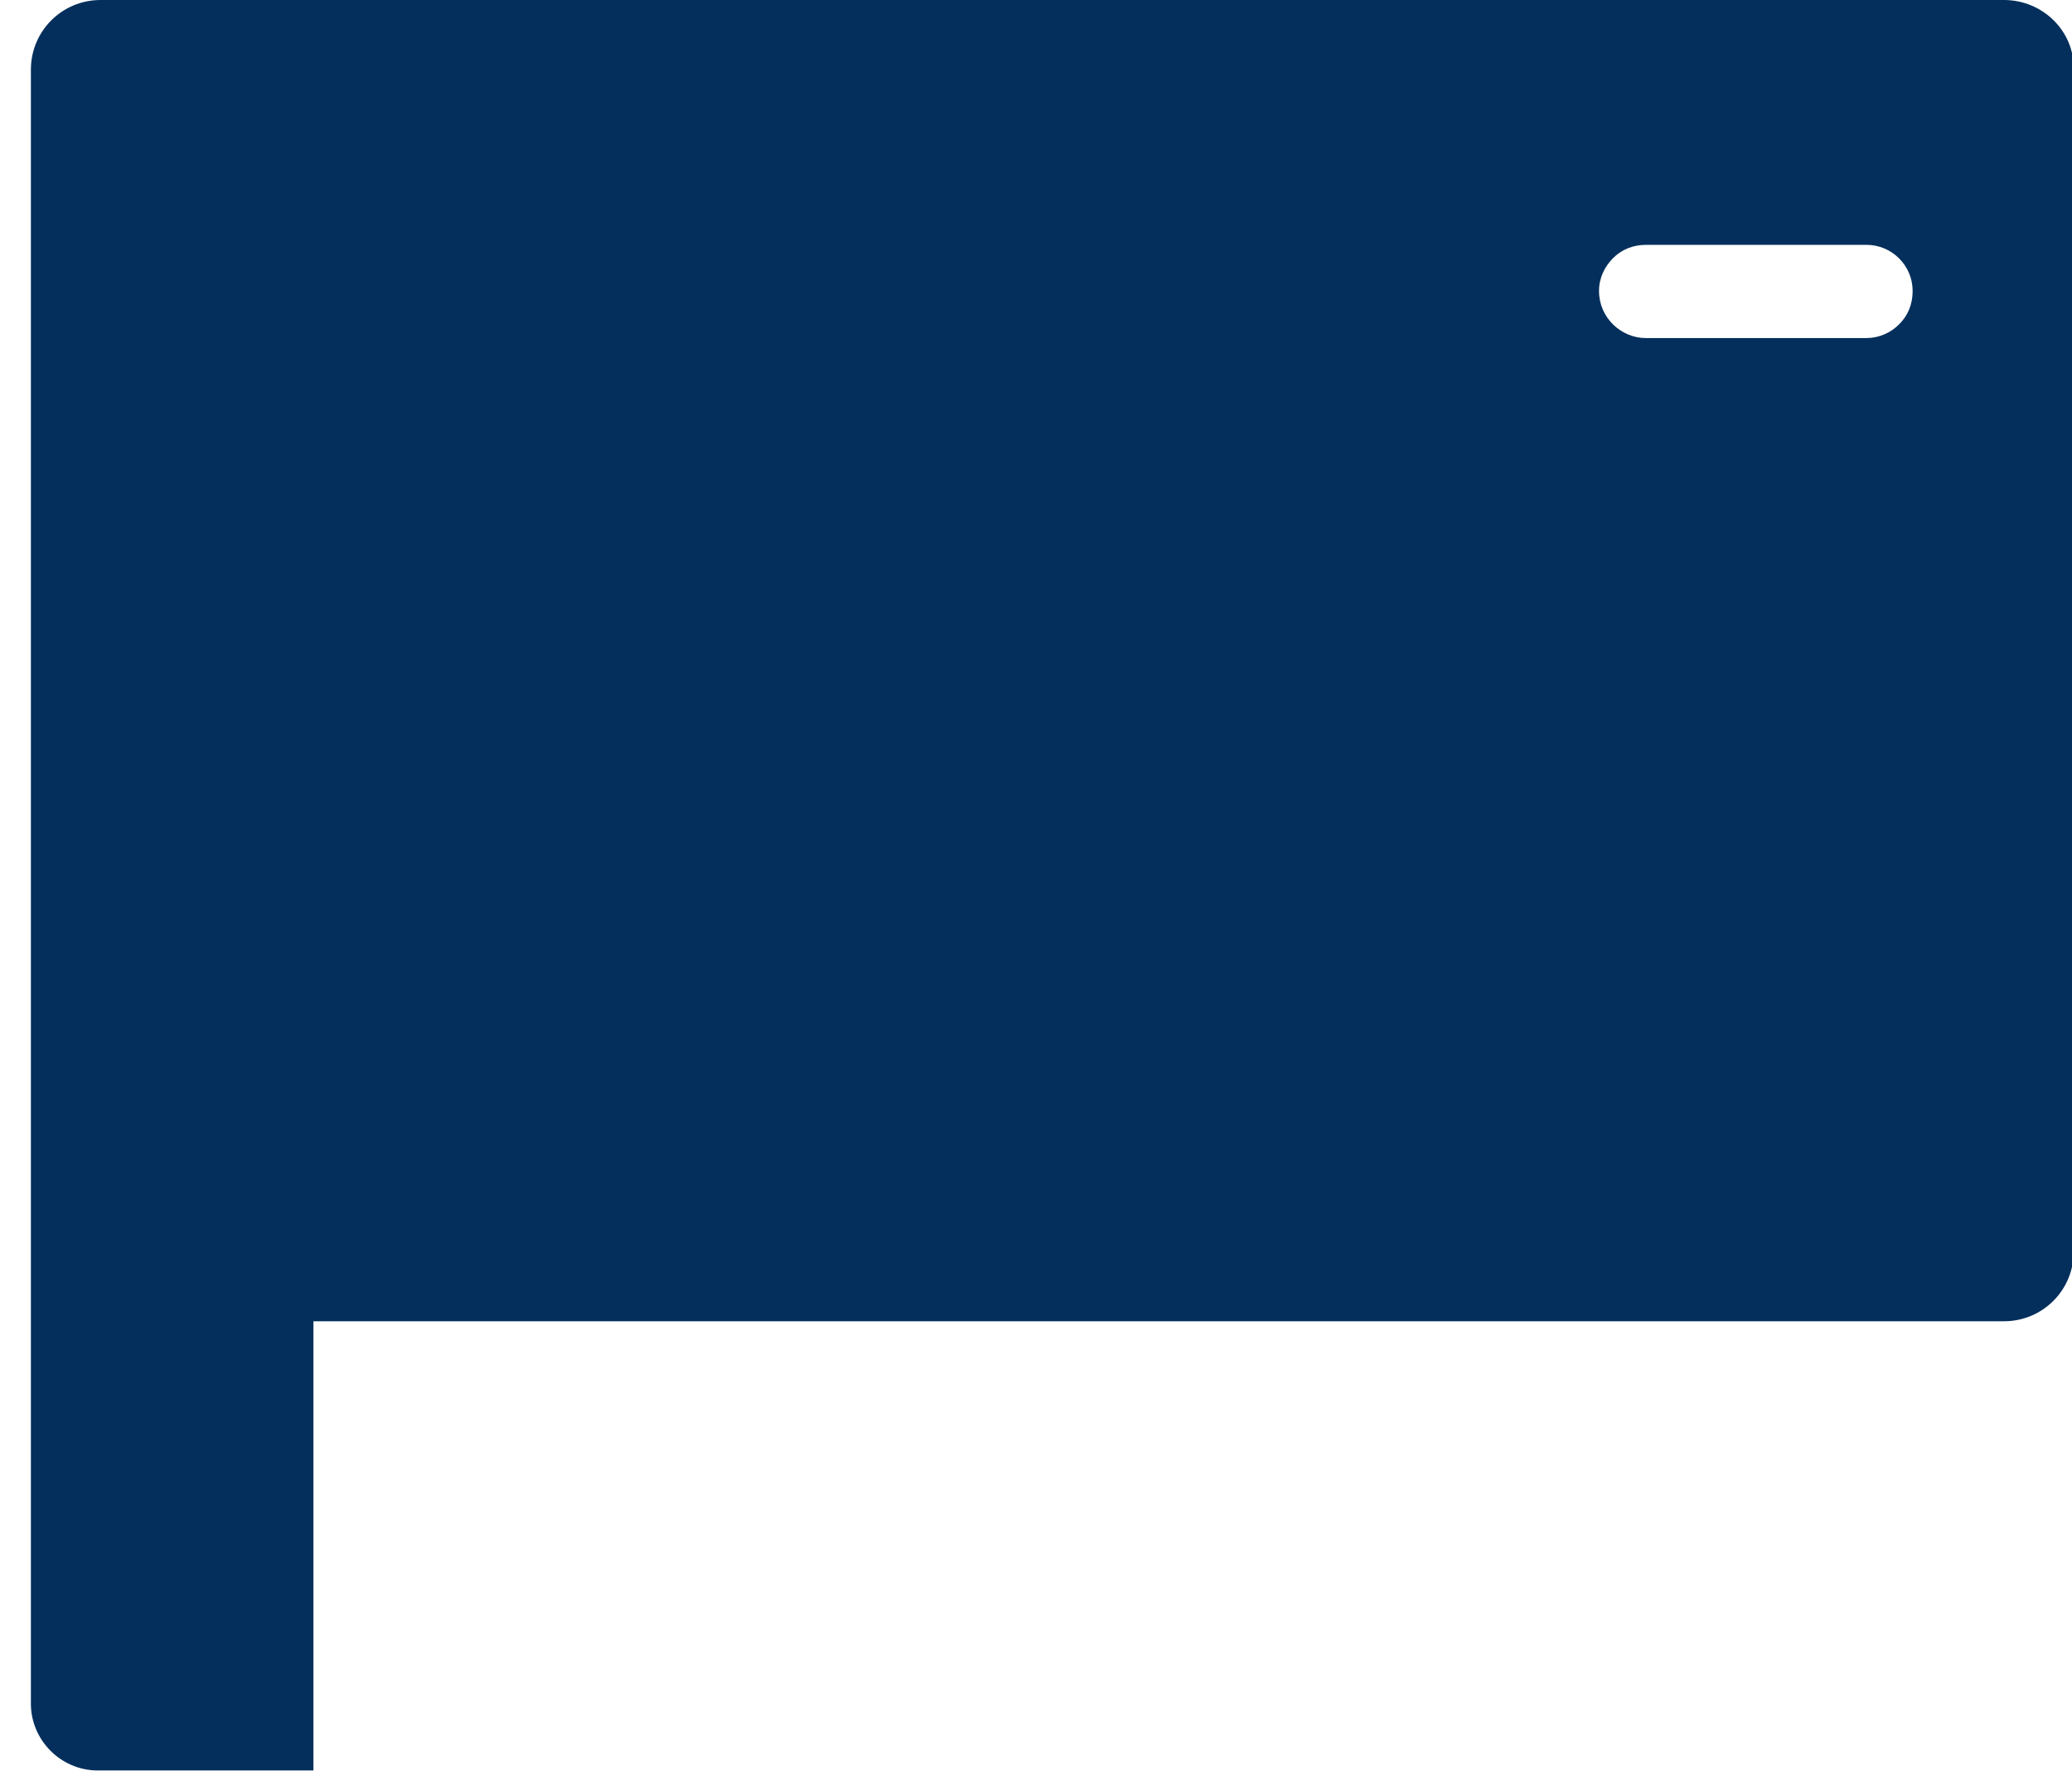
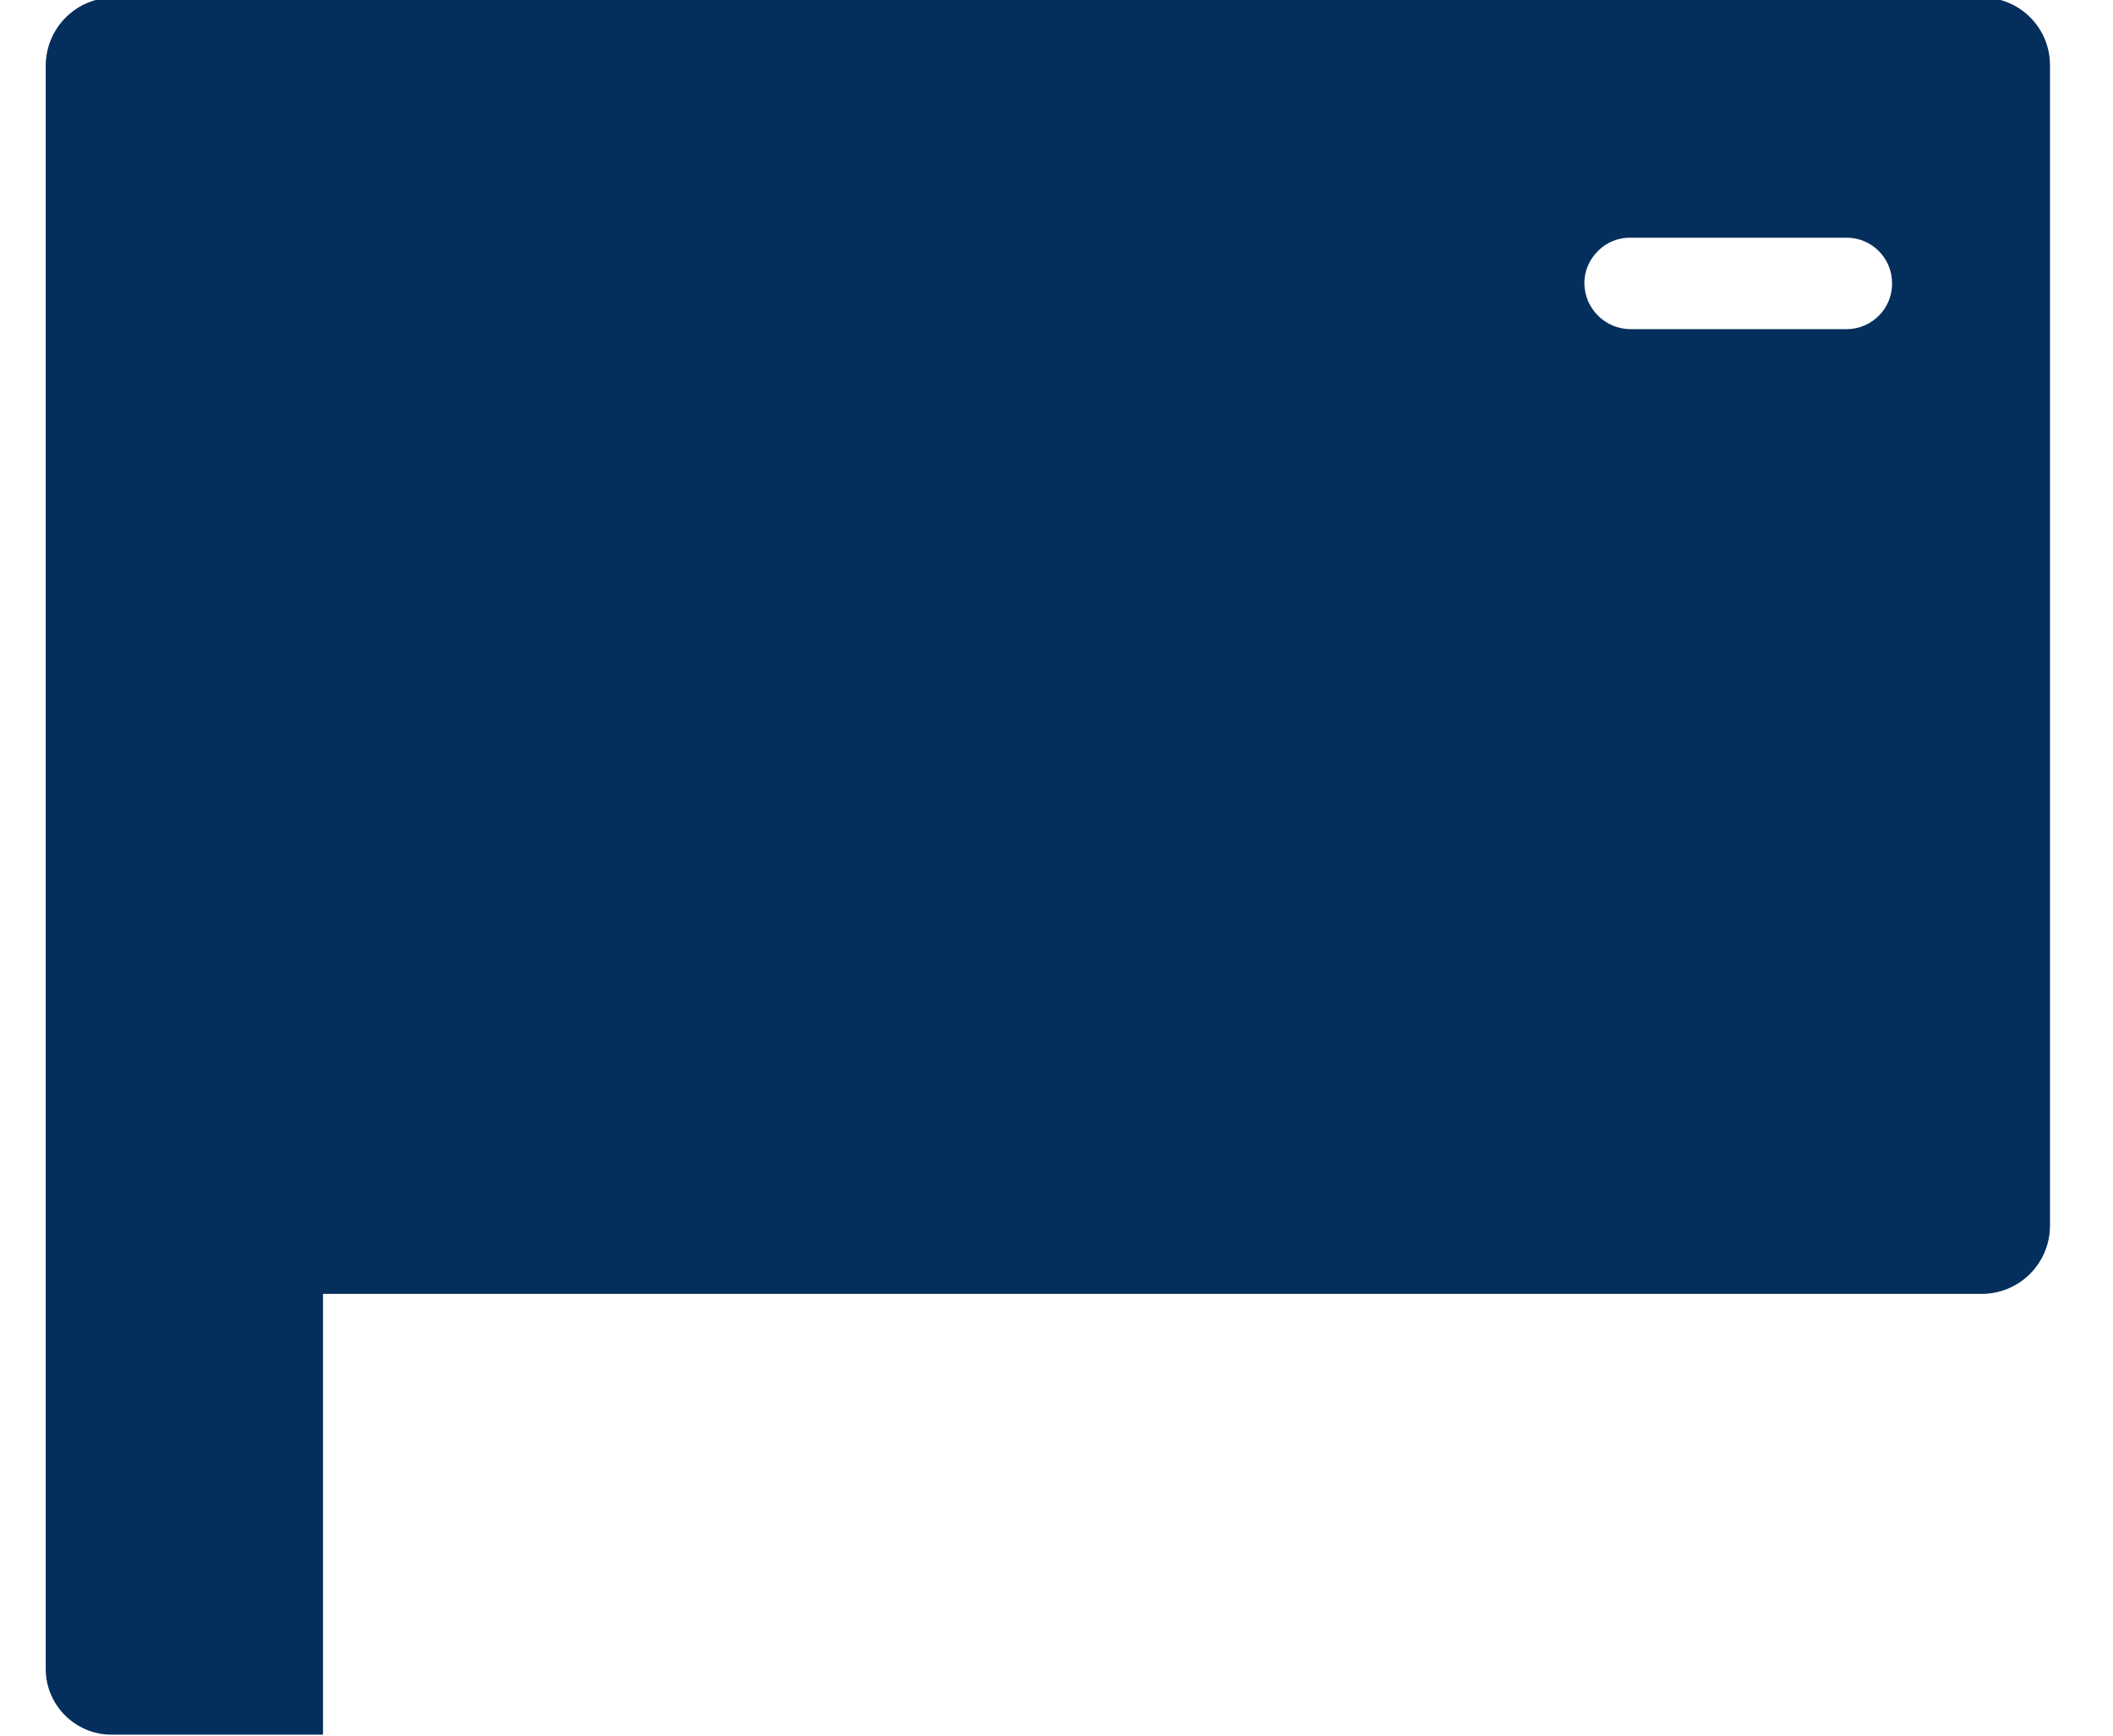
- <svg xmlns="http://www.w3.org/2000/svg" width="55" height="47" viewBox="0 0 55 47">
+ <svg xmlns="http://www.w3.org/2000/svg" width="28" height="23" viewBox="0 0 28 23">
  <g>
    <g>
-       <path fill="#042f5c" d="M50.42 8.6a1.227 1.227 0 0 1-.875.375h-5.85c-.675 0-1.25-.55-1.25-1.25 0-.35.15-.65.375-.875.225-.225.525-.35.875-.35h5.85c.675 0 1.225.55 1.225 1.225 0 .35-.125.65-.35.875zM53.195 0H2.67C1.645 0 .82.825.82 1.85v43.375C.82 46.2 1.62 47 2.595 47h5.7c.025 0 .025 0 .025-.025v-11.9h44.875c1.025 0 1.85-.825 1.85-1.85V1.85C55.07.825 54.22 0 53.195 0z" />
+       <path fill="#042f5c" d="M24.901 4.179a.601.601 0 0 1-.429.183h-2.865a.614.614 0 0 1-.612-.612c0-.171.073-.318.184-.428a.591.591 0 0 1 .428-.172h2.865c.331 0 .6.27.6.6a.591.591 0 0 1-.171.429zm1.36-4.212H1.512a.904.904 0 0 0-.906.906v21.245c0 .477.392.869.87.869h2.791c.013 0 .013 0 .013-.012v-5.829h21.98a.904.904 0 0 0 .905-.906V.873a.896.896 0 0 0-.906-.906z" />
    </g>
  </g>
</svg>
